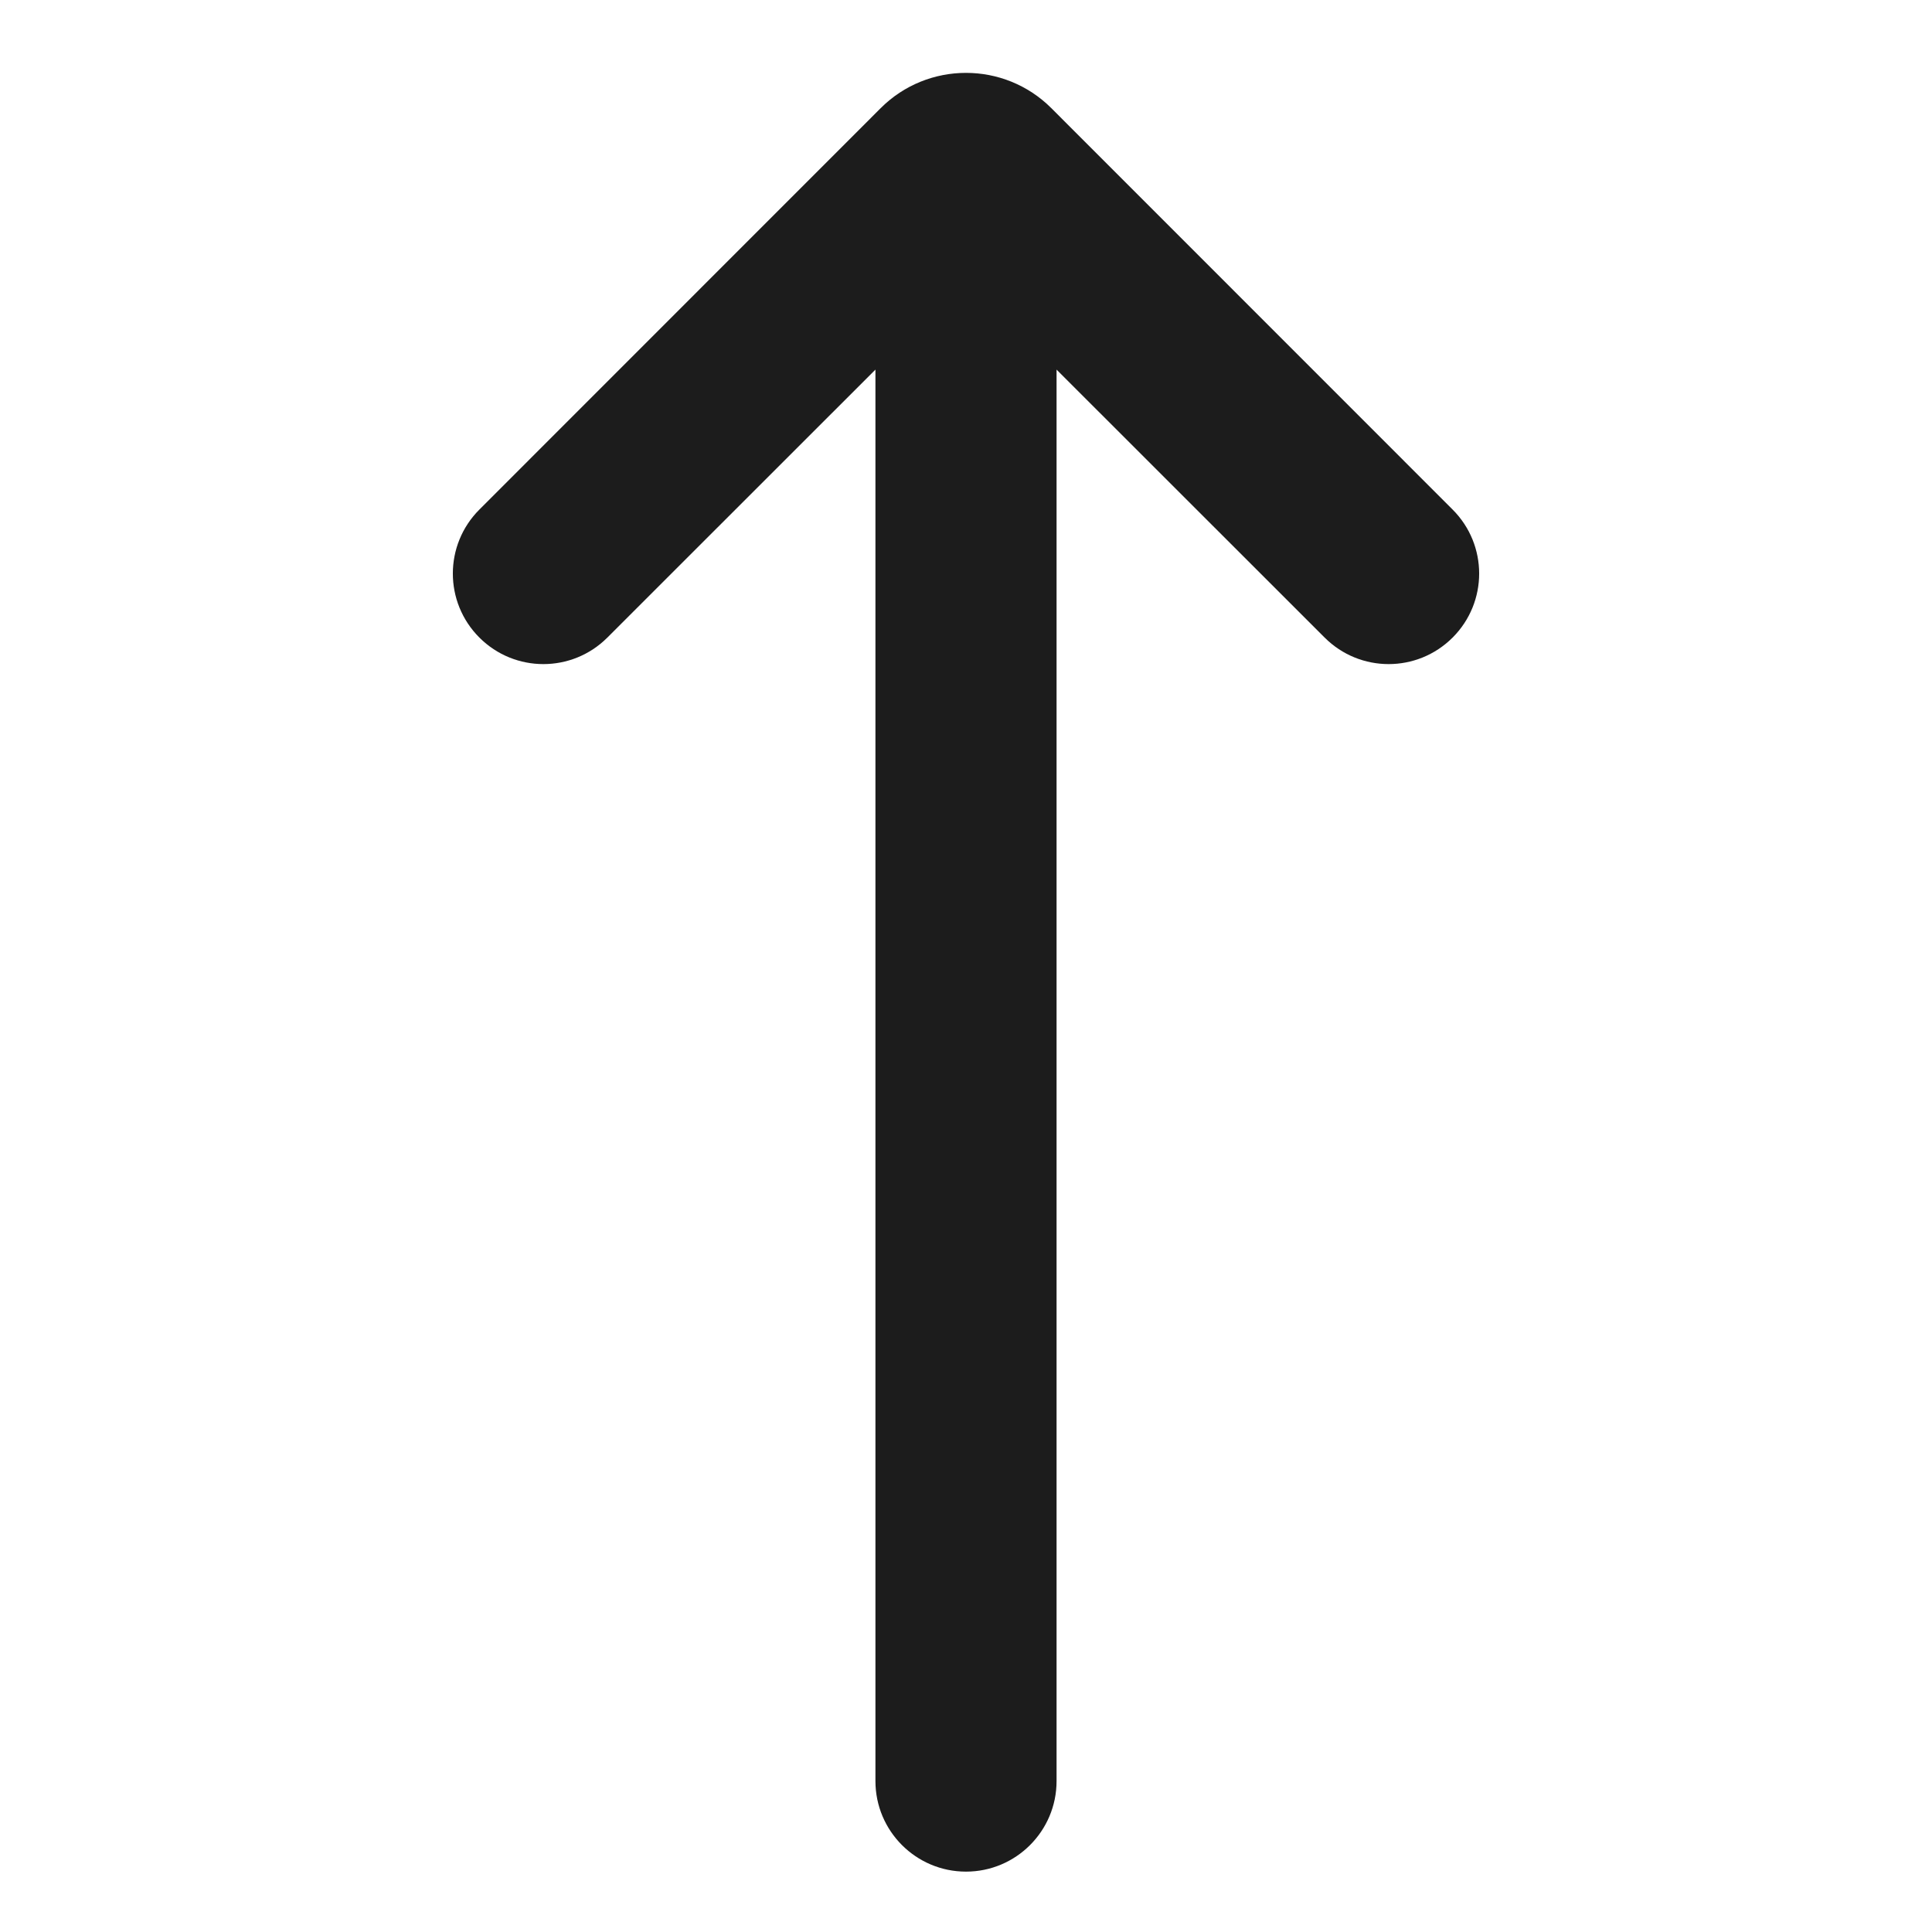
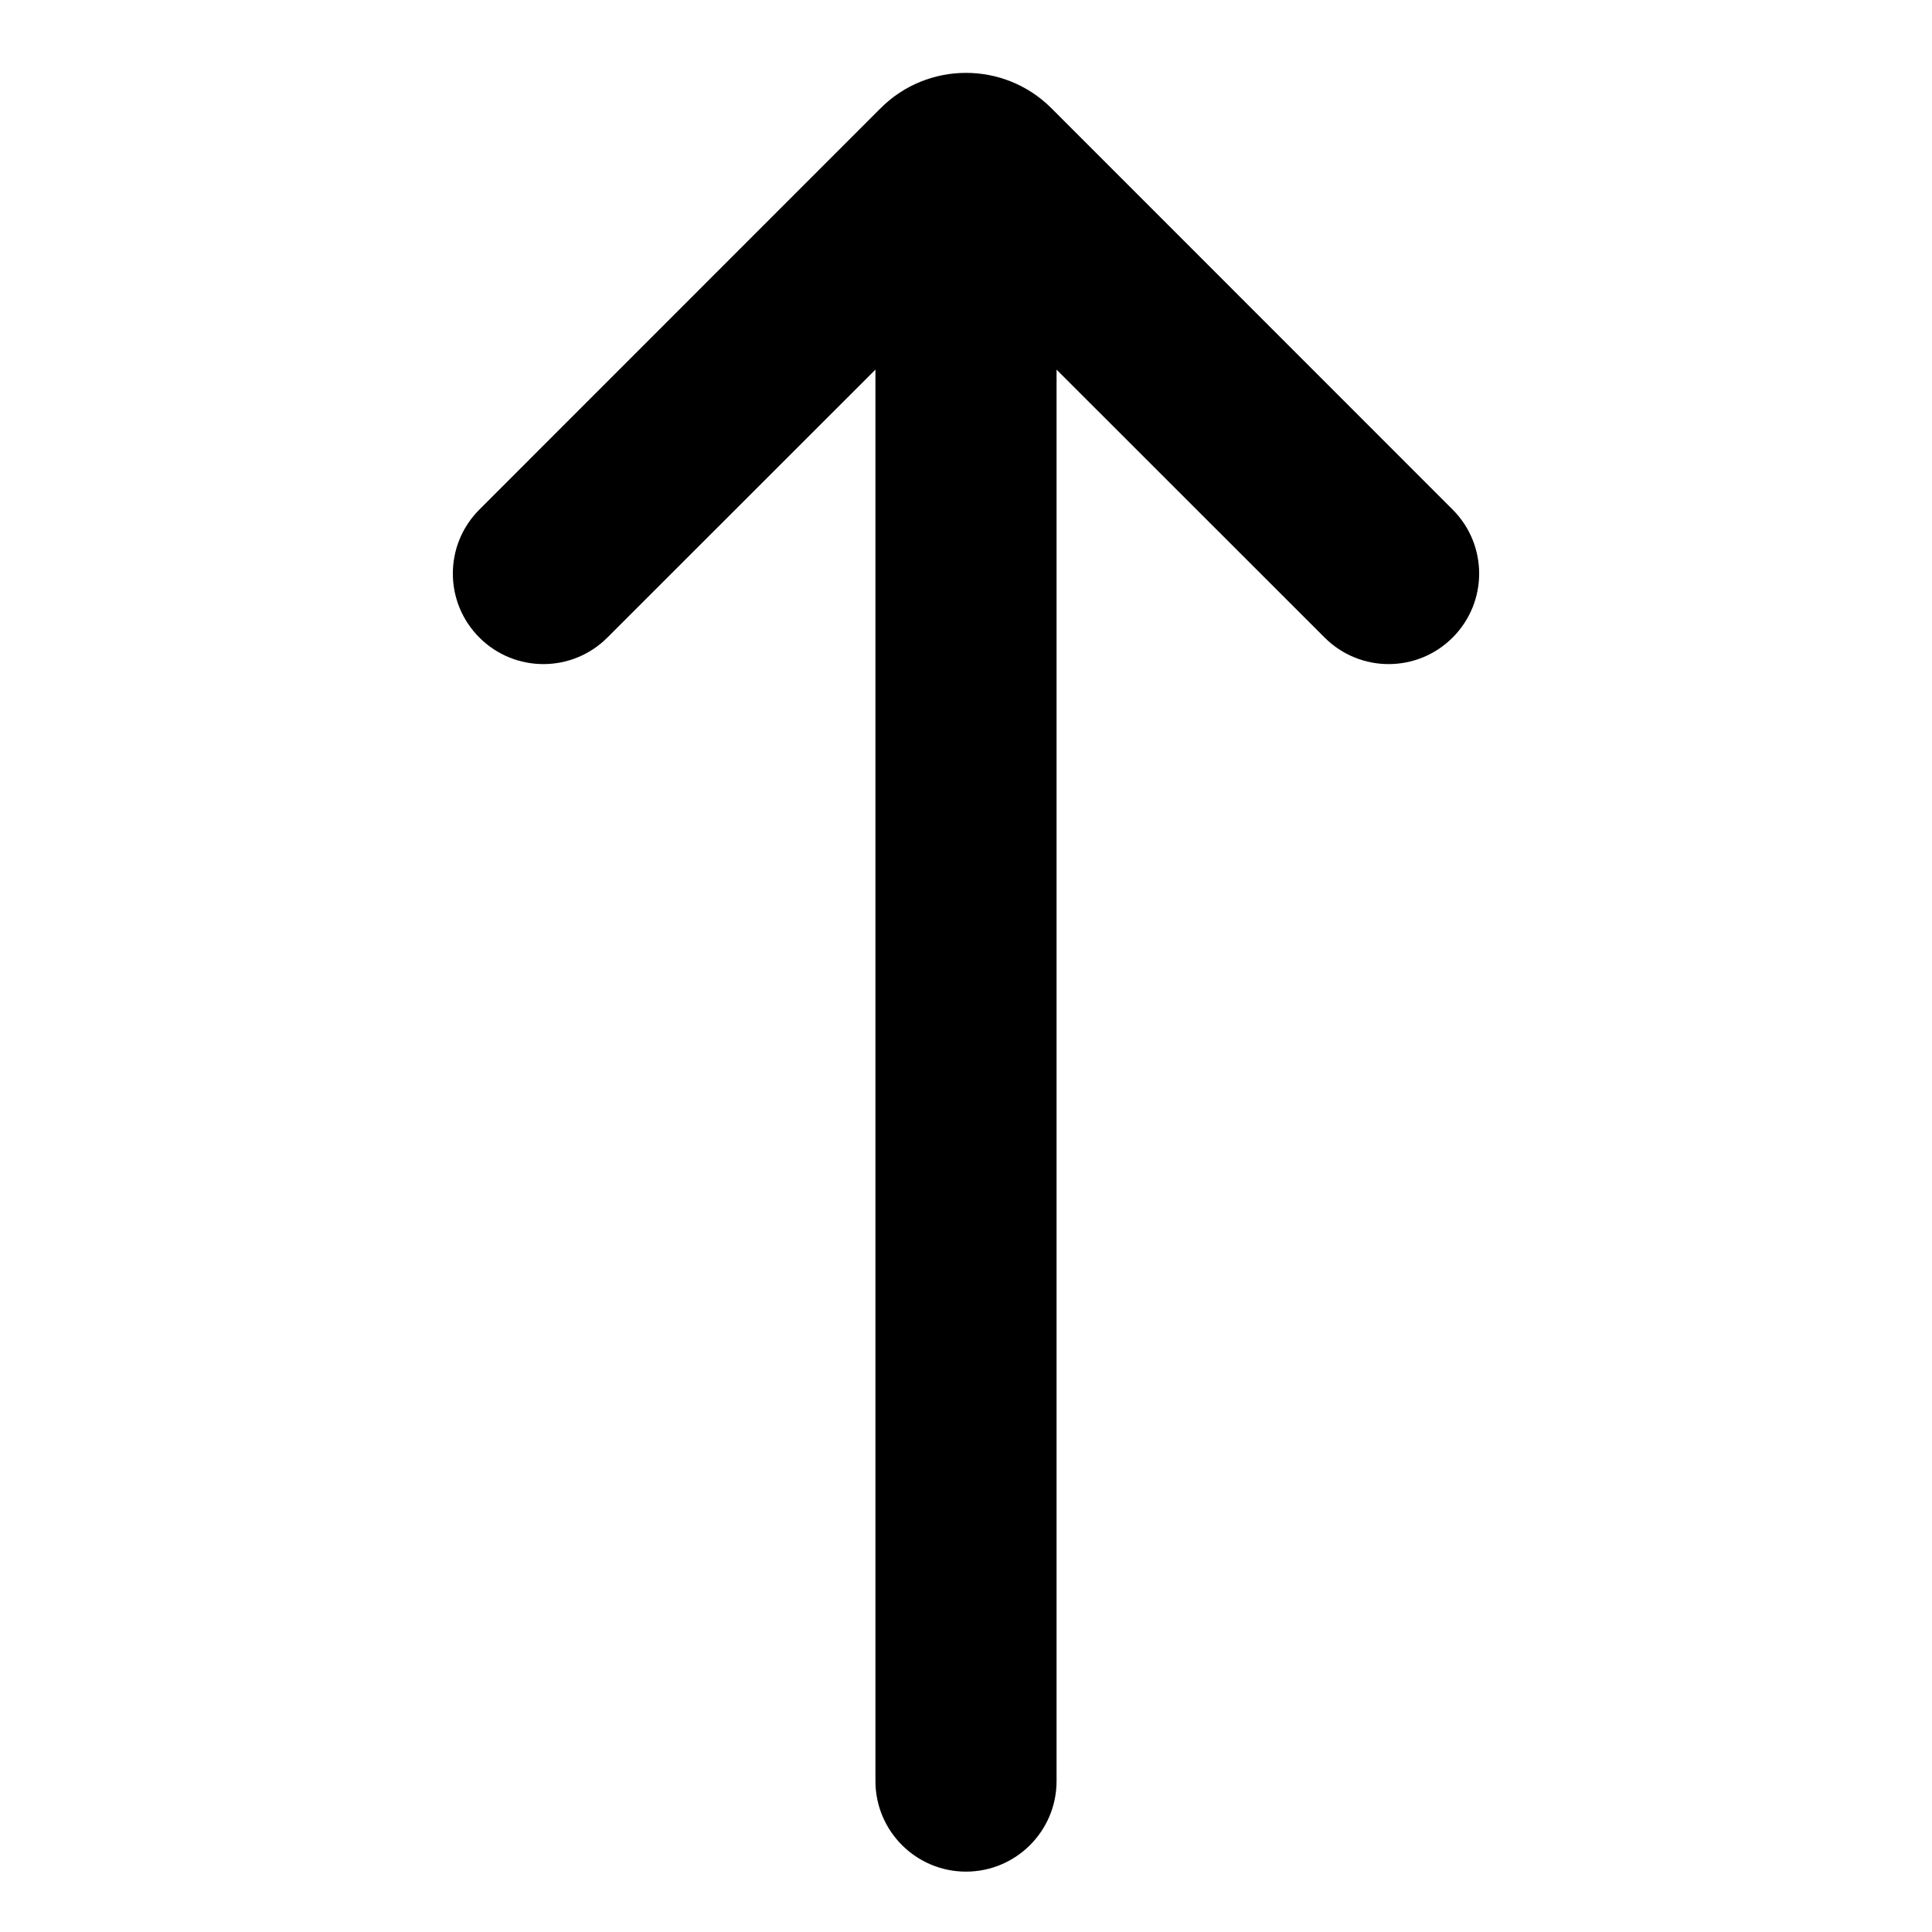
- <svg xmlns="http://www.w3.org/2000/svg" width="16" height="16" viewBox="0 0 16 16" fill="none">
-   <path d="M8.75 3.061L10.97 5.28C11.263 5.573 11.737 5.573 12.03 5.28C12.323 4.987 12.323 4.513 12.03 4.22L8.707 0.896C8.317 0.506 7.683 0.506 7.293 0.896L3.97 4.22C3.677 4.513 3.677 4.987 3.97 5.28C4.263 5.573 4.737 5.573 5.03 5.28L7.25 3.061L7.25 14.75C7.25 15.164 7.586 15.5 8 15.5C8.414 15.5 8.75 15.164 8.75 14.75V3.061Z" fill="#1C1C1C" />
+ <svg xmlns="http://www.w3.org/2000/svg" width="16" height="16" viewBox="0 0 16 16" fill="currentColor">
+   <path d="M8.75 3.061L10.97 5.28C11.263 5.573 11.737 5.573 12.03 5.28C12.323 4.987 12.323 4.513 12.03 4.22L8.707 0.896C8.317 0.506 7.683 0.506 7.293 0.896L3.97 4.22C3.677 4.513 3.677 4.987 3.97 5.28C4.263 5.573 4.737 5.573 5.03 5.28L7.25 3.061L7.25 14.75C7.25 15.164 7.586 15.5 8 15.5C8.414 15.5 8.75 15.164 8.75 14.75V3.061Z" />
</svg>
